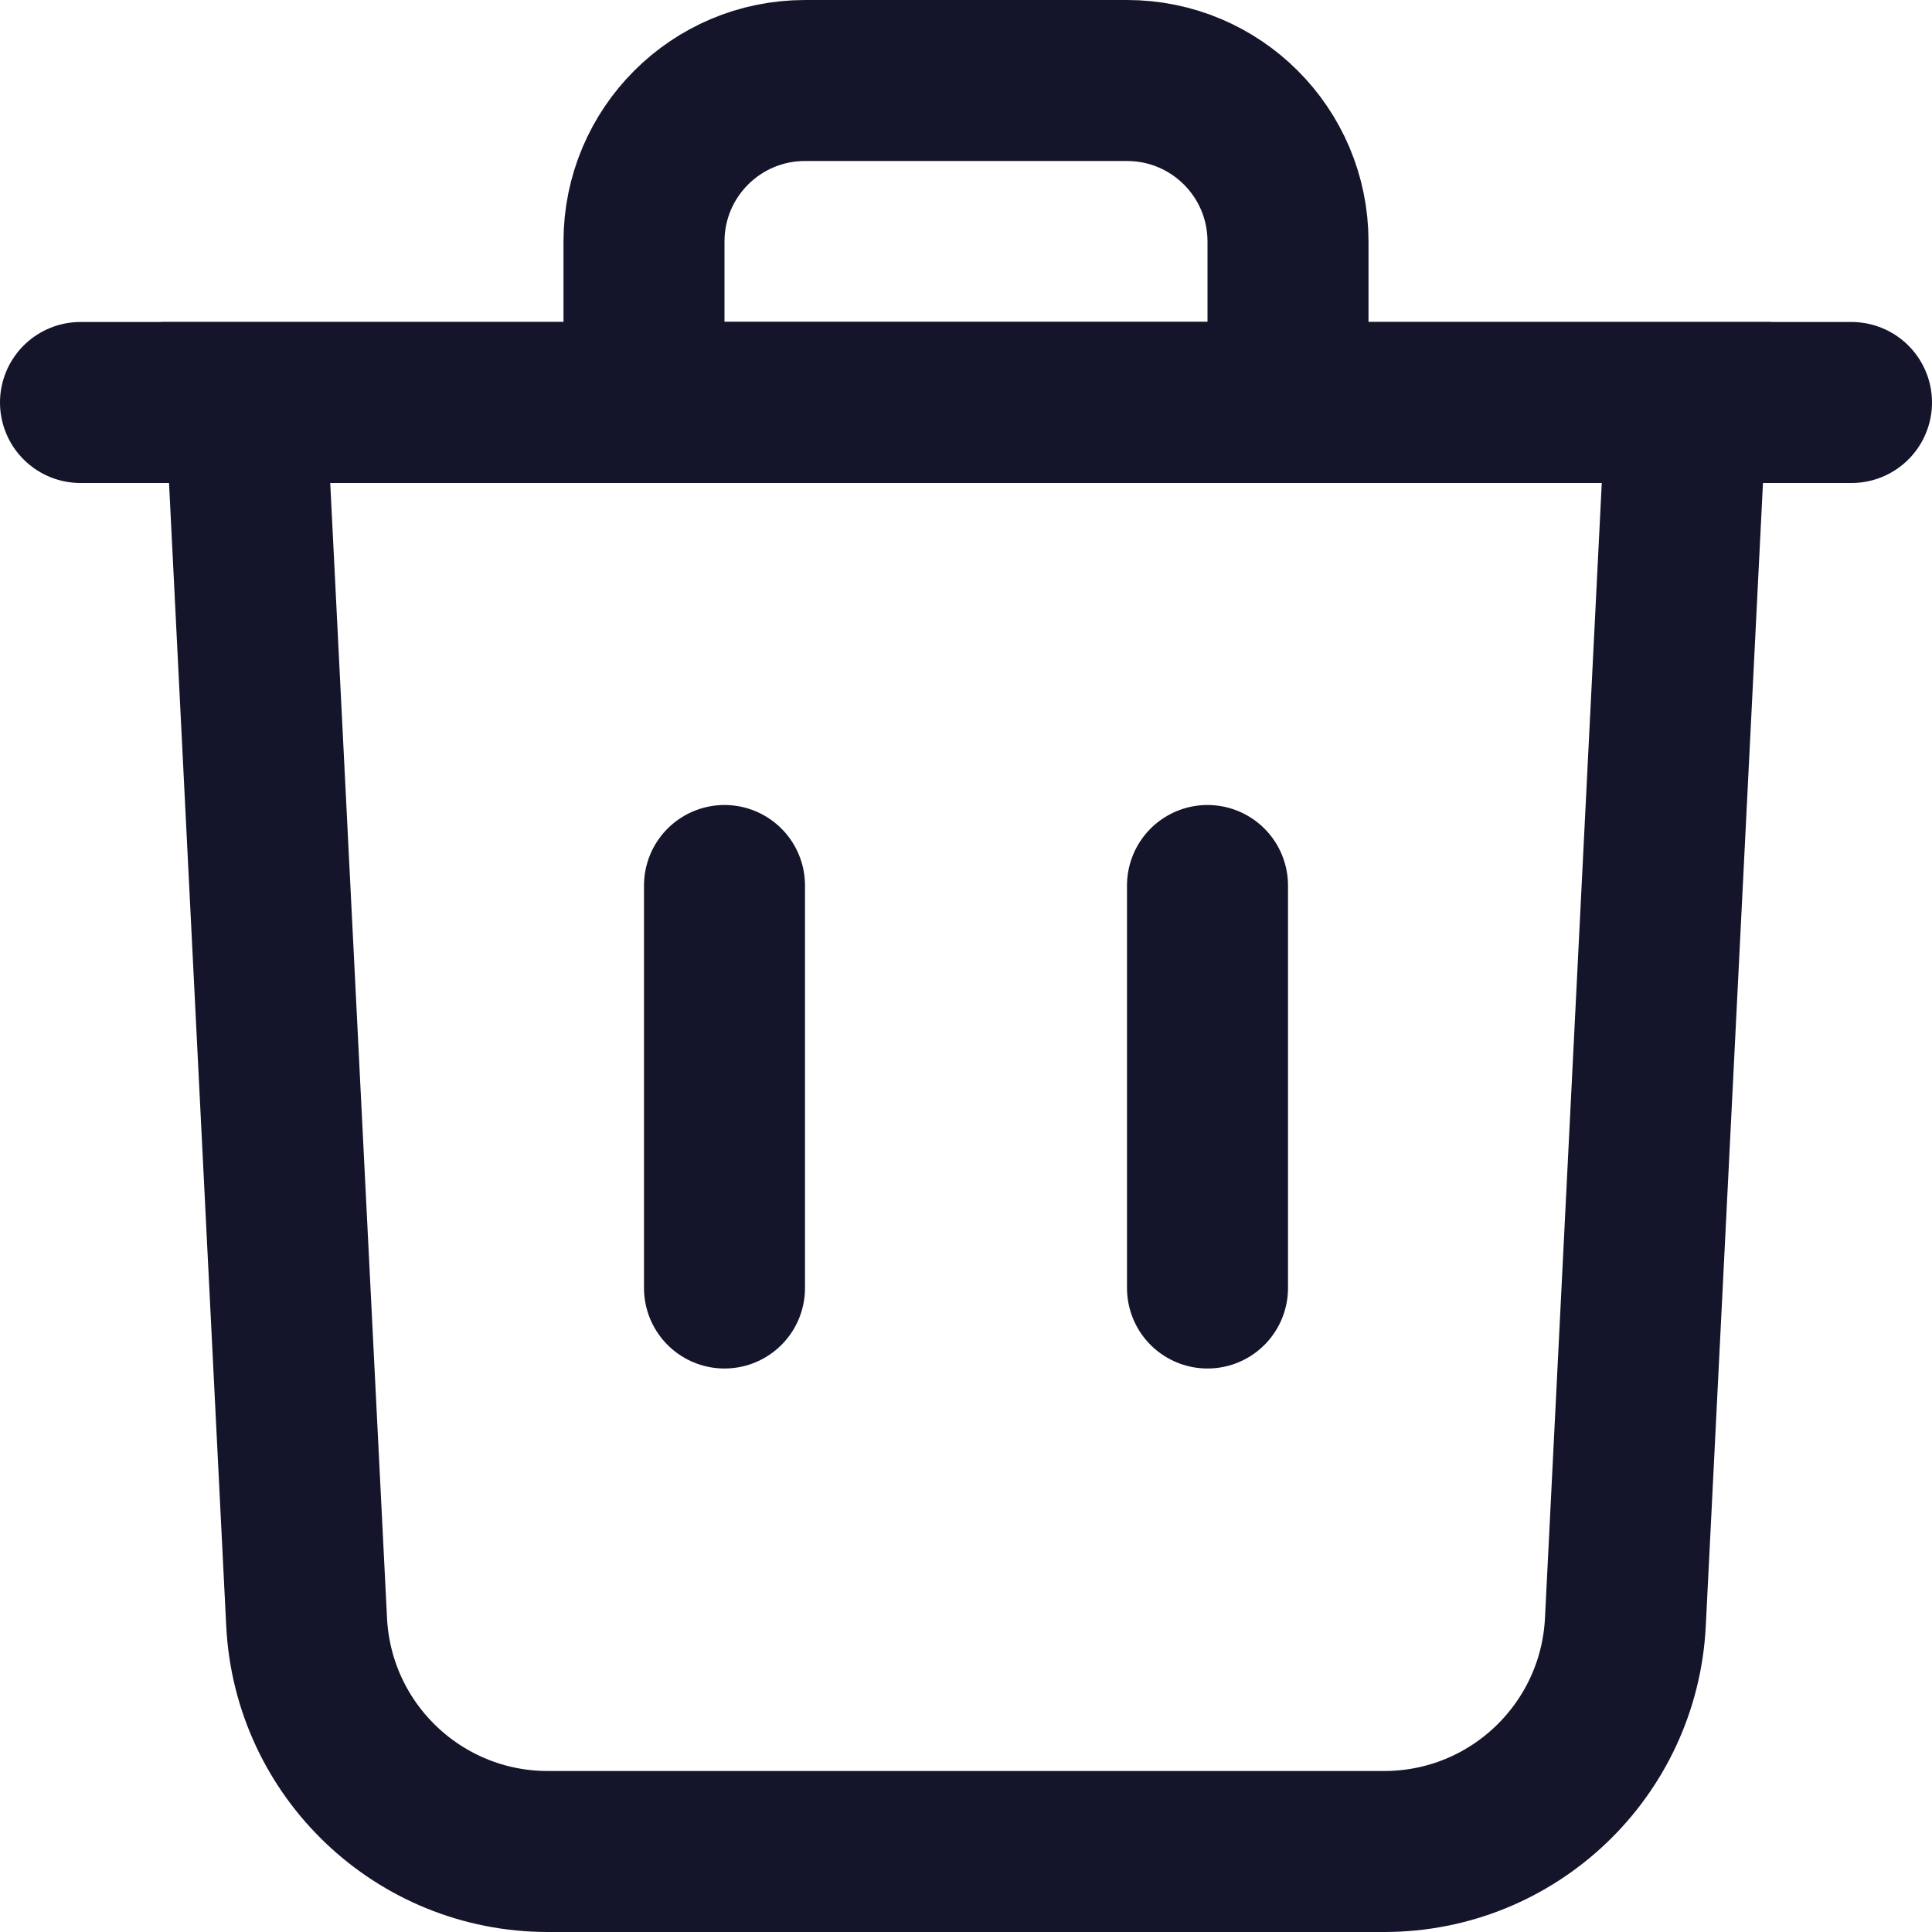
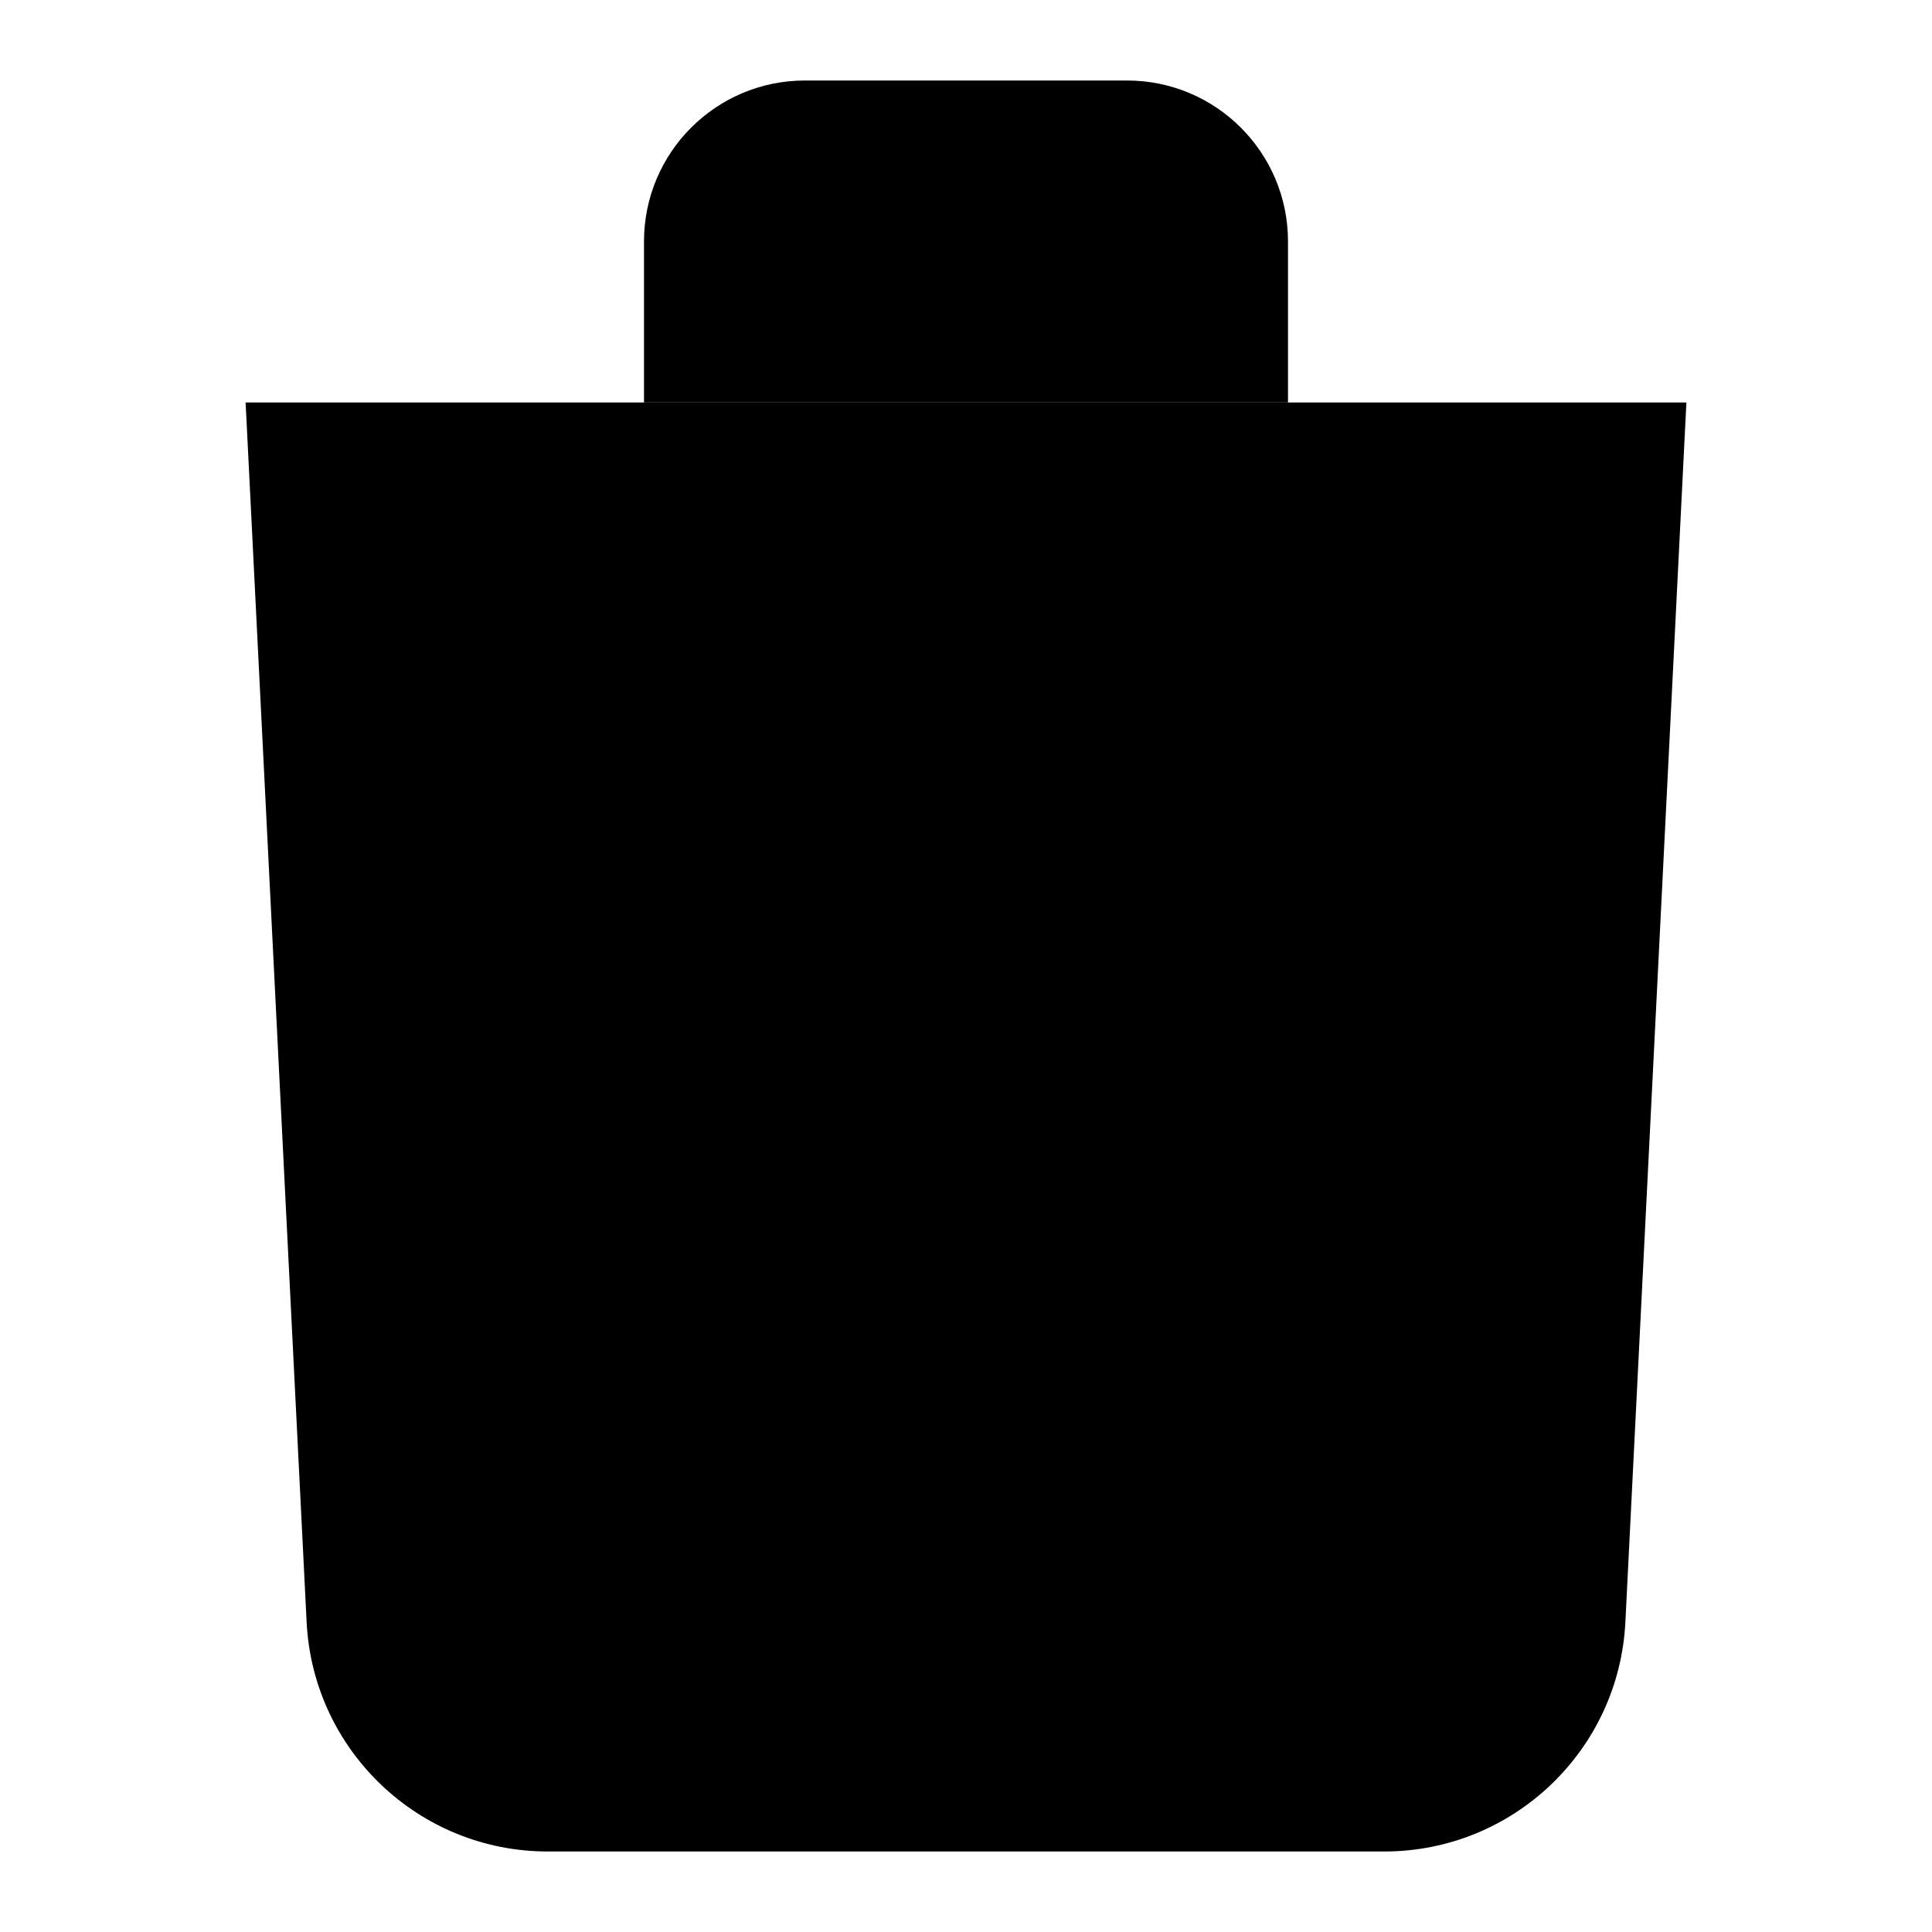
- <svg xmlns="http://www.w3.org/2000/svg" width="24" height="24" viewBox="0 0 24 24" fill="none">
-   <path d="M3.809 20.15L3.051 5H20.949L20.191 20.15C20.111 21.746 18.794 23 17.195 23H6.805C5.206 23 3.889 21.746 3.809 20.15Z" stroke="#14142B" stroke-width="2" />
-   <path d="M8 5H16V3C16 1.895 15.105 1 14 1H10C8.895 1 8 1.895 8 3V5Z" stroke="#14142B" stroke-width="2" />
-   <path d="M1 5H23" stroke="#14142B" stroke-width="2" stroke-linecap="round" />
-   <path d="M15 11V16" stroke="#14142B" stroke-width="2" stroke-linecap="round" />
-   <path d="M9 11V16" stroke="#14142B" stroke-width="2" stroke-linecap="round" />
+ <svg xmlns="http://www.w3.org/2000/svg" width="24" height="24" viewBox="0 0 24 24" fill="current">
+   <path d="M3.809 20.15L3.051 5H20.949L20.191 20.15C20.111 21.746 18.794 23 17.195 23H6.805C5.206 23 3.889 21.746 3.809 20.15Z" stroke="current" stroke-width="2" />
+   <path d="M8 5H16V3C16 1.895 15.105 1 14 1H10C8.895 1 8 1.895 8 3V5Z" stroke="current" stroke-width="2" />
+   <path d="M1 5H23" stroke="current" stroke-width="2" stroke-linecap="round" />
+   <path d="M15 11V16" stroke="current" stroke-width="2" stroke-linecap="round" />
+   <path d="M9 11V16" stroke="current" stroke-width="2" stroke-linecap="round" />
</svg>
